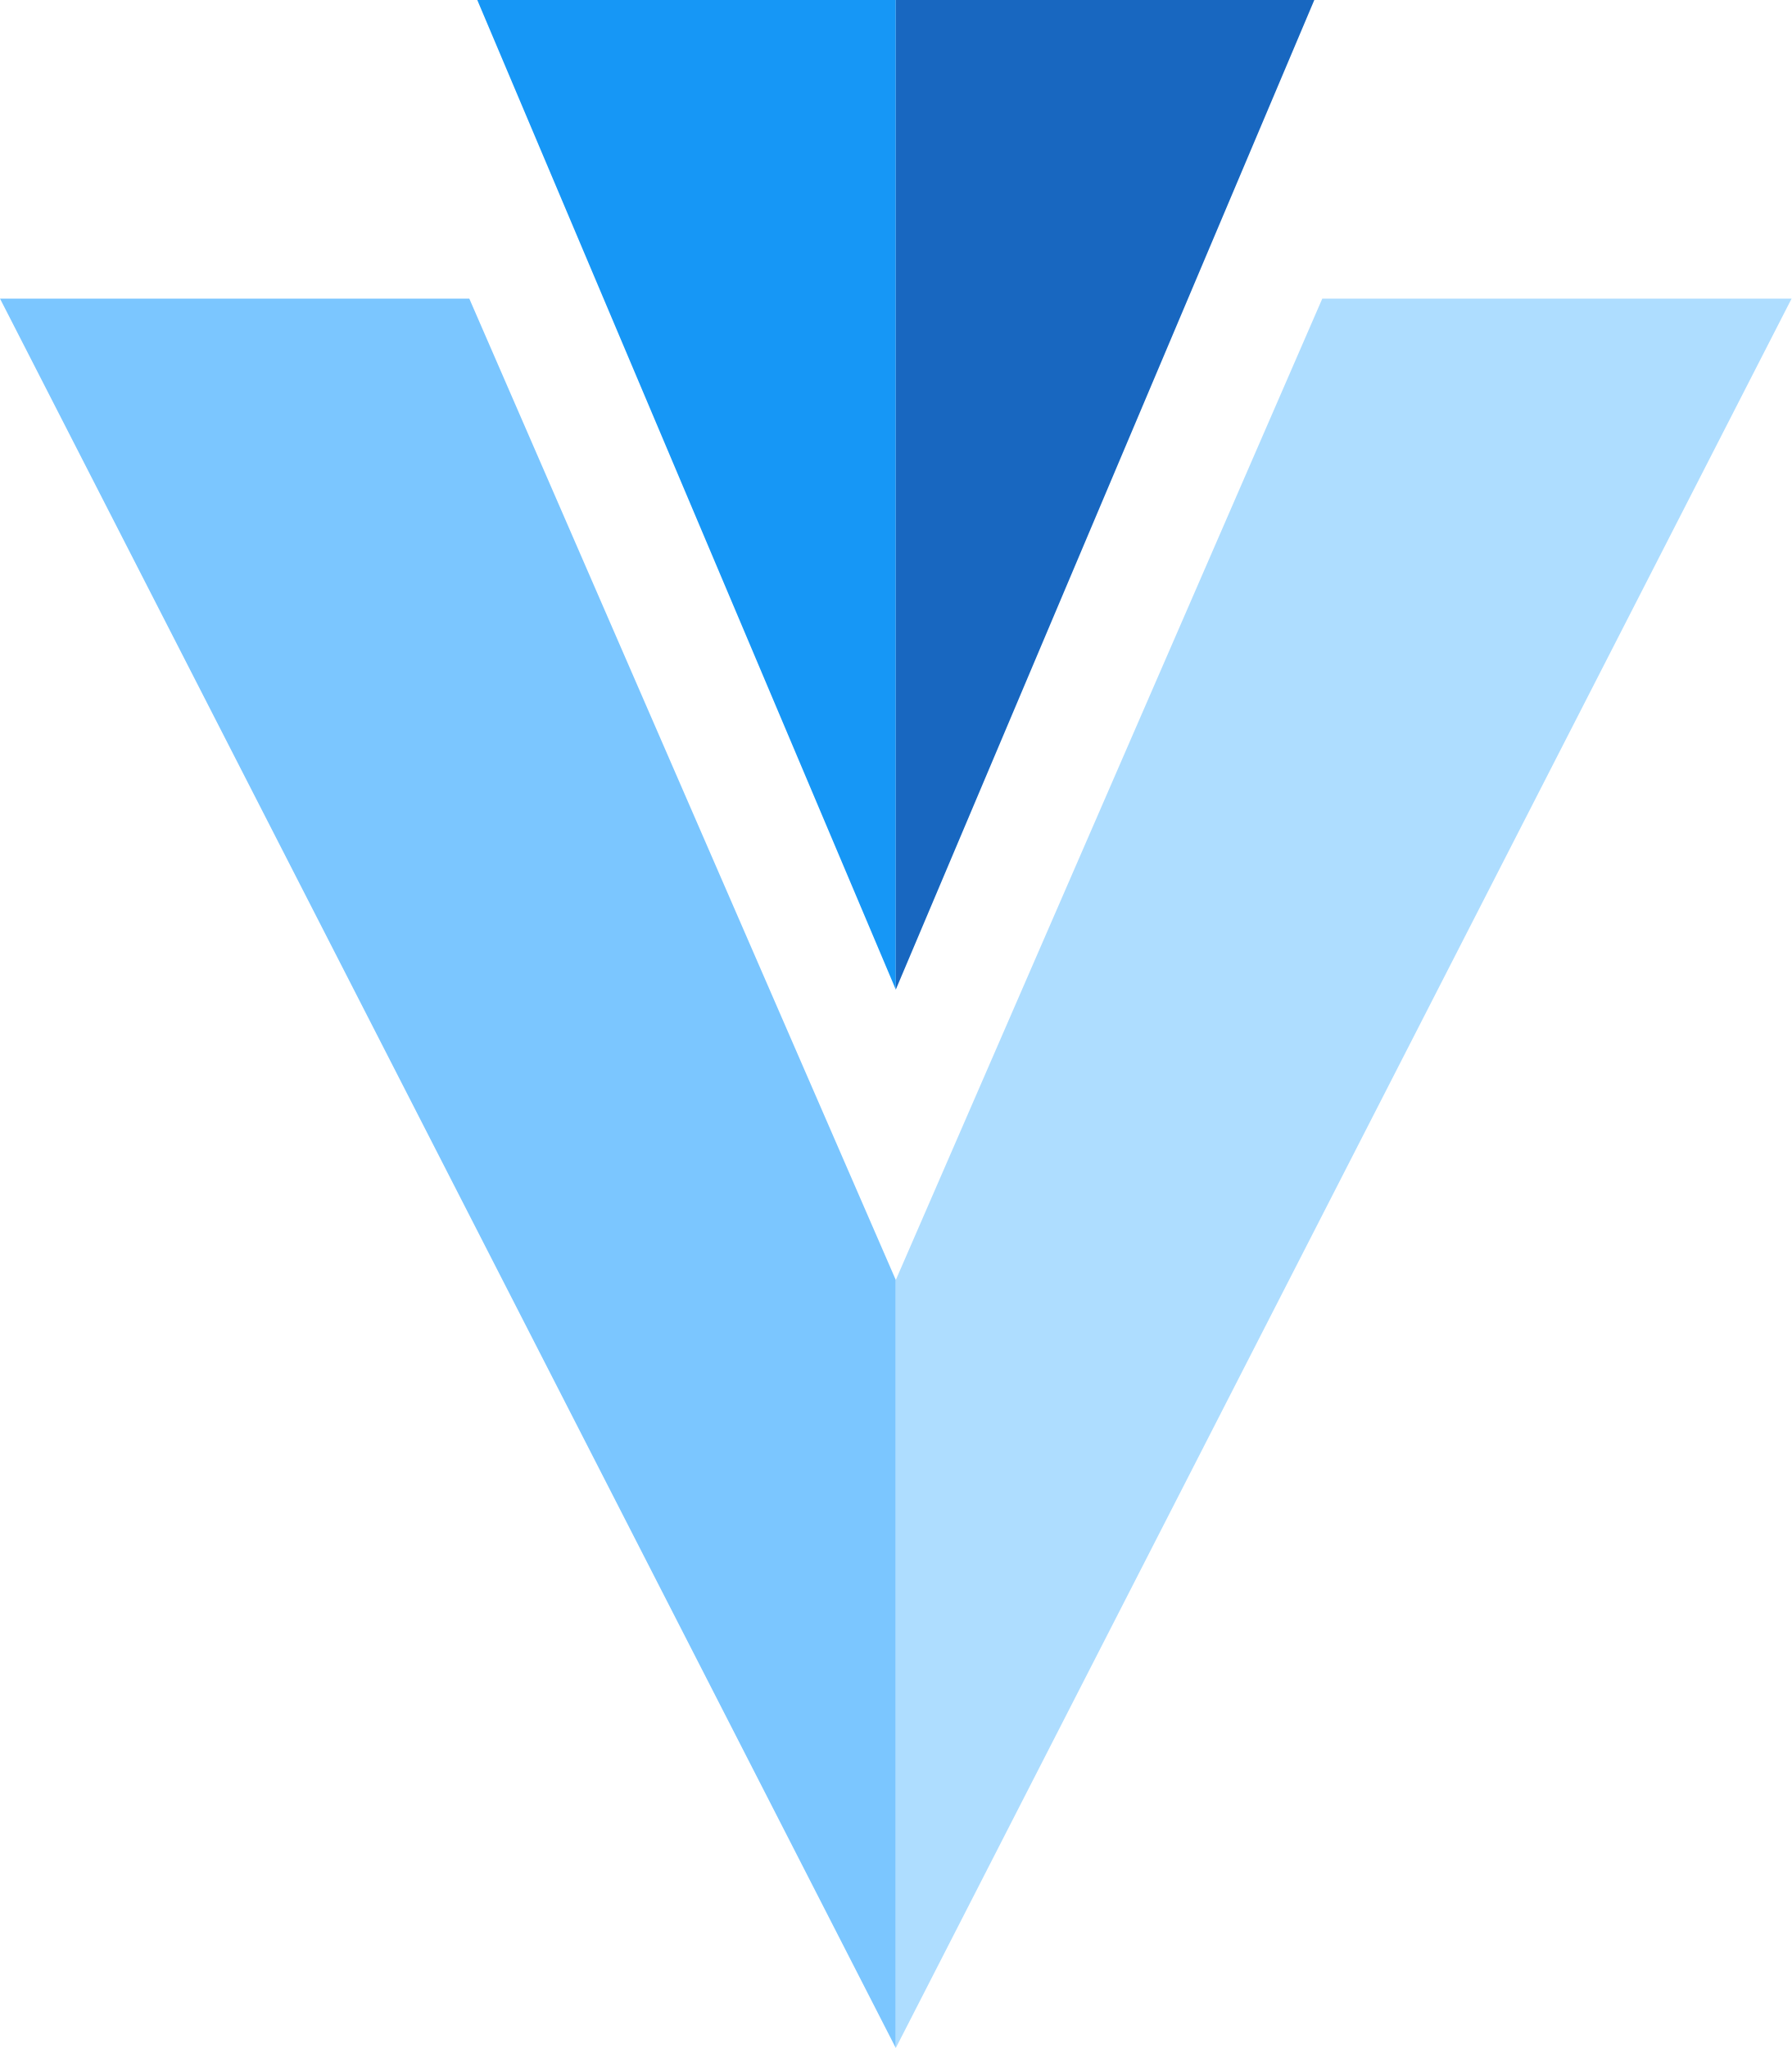
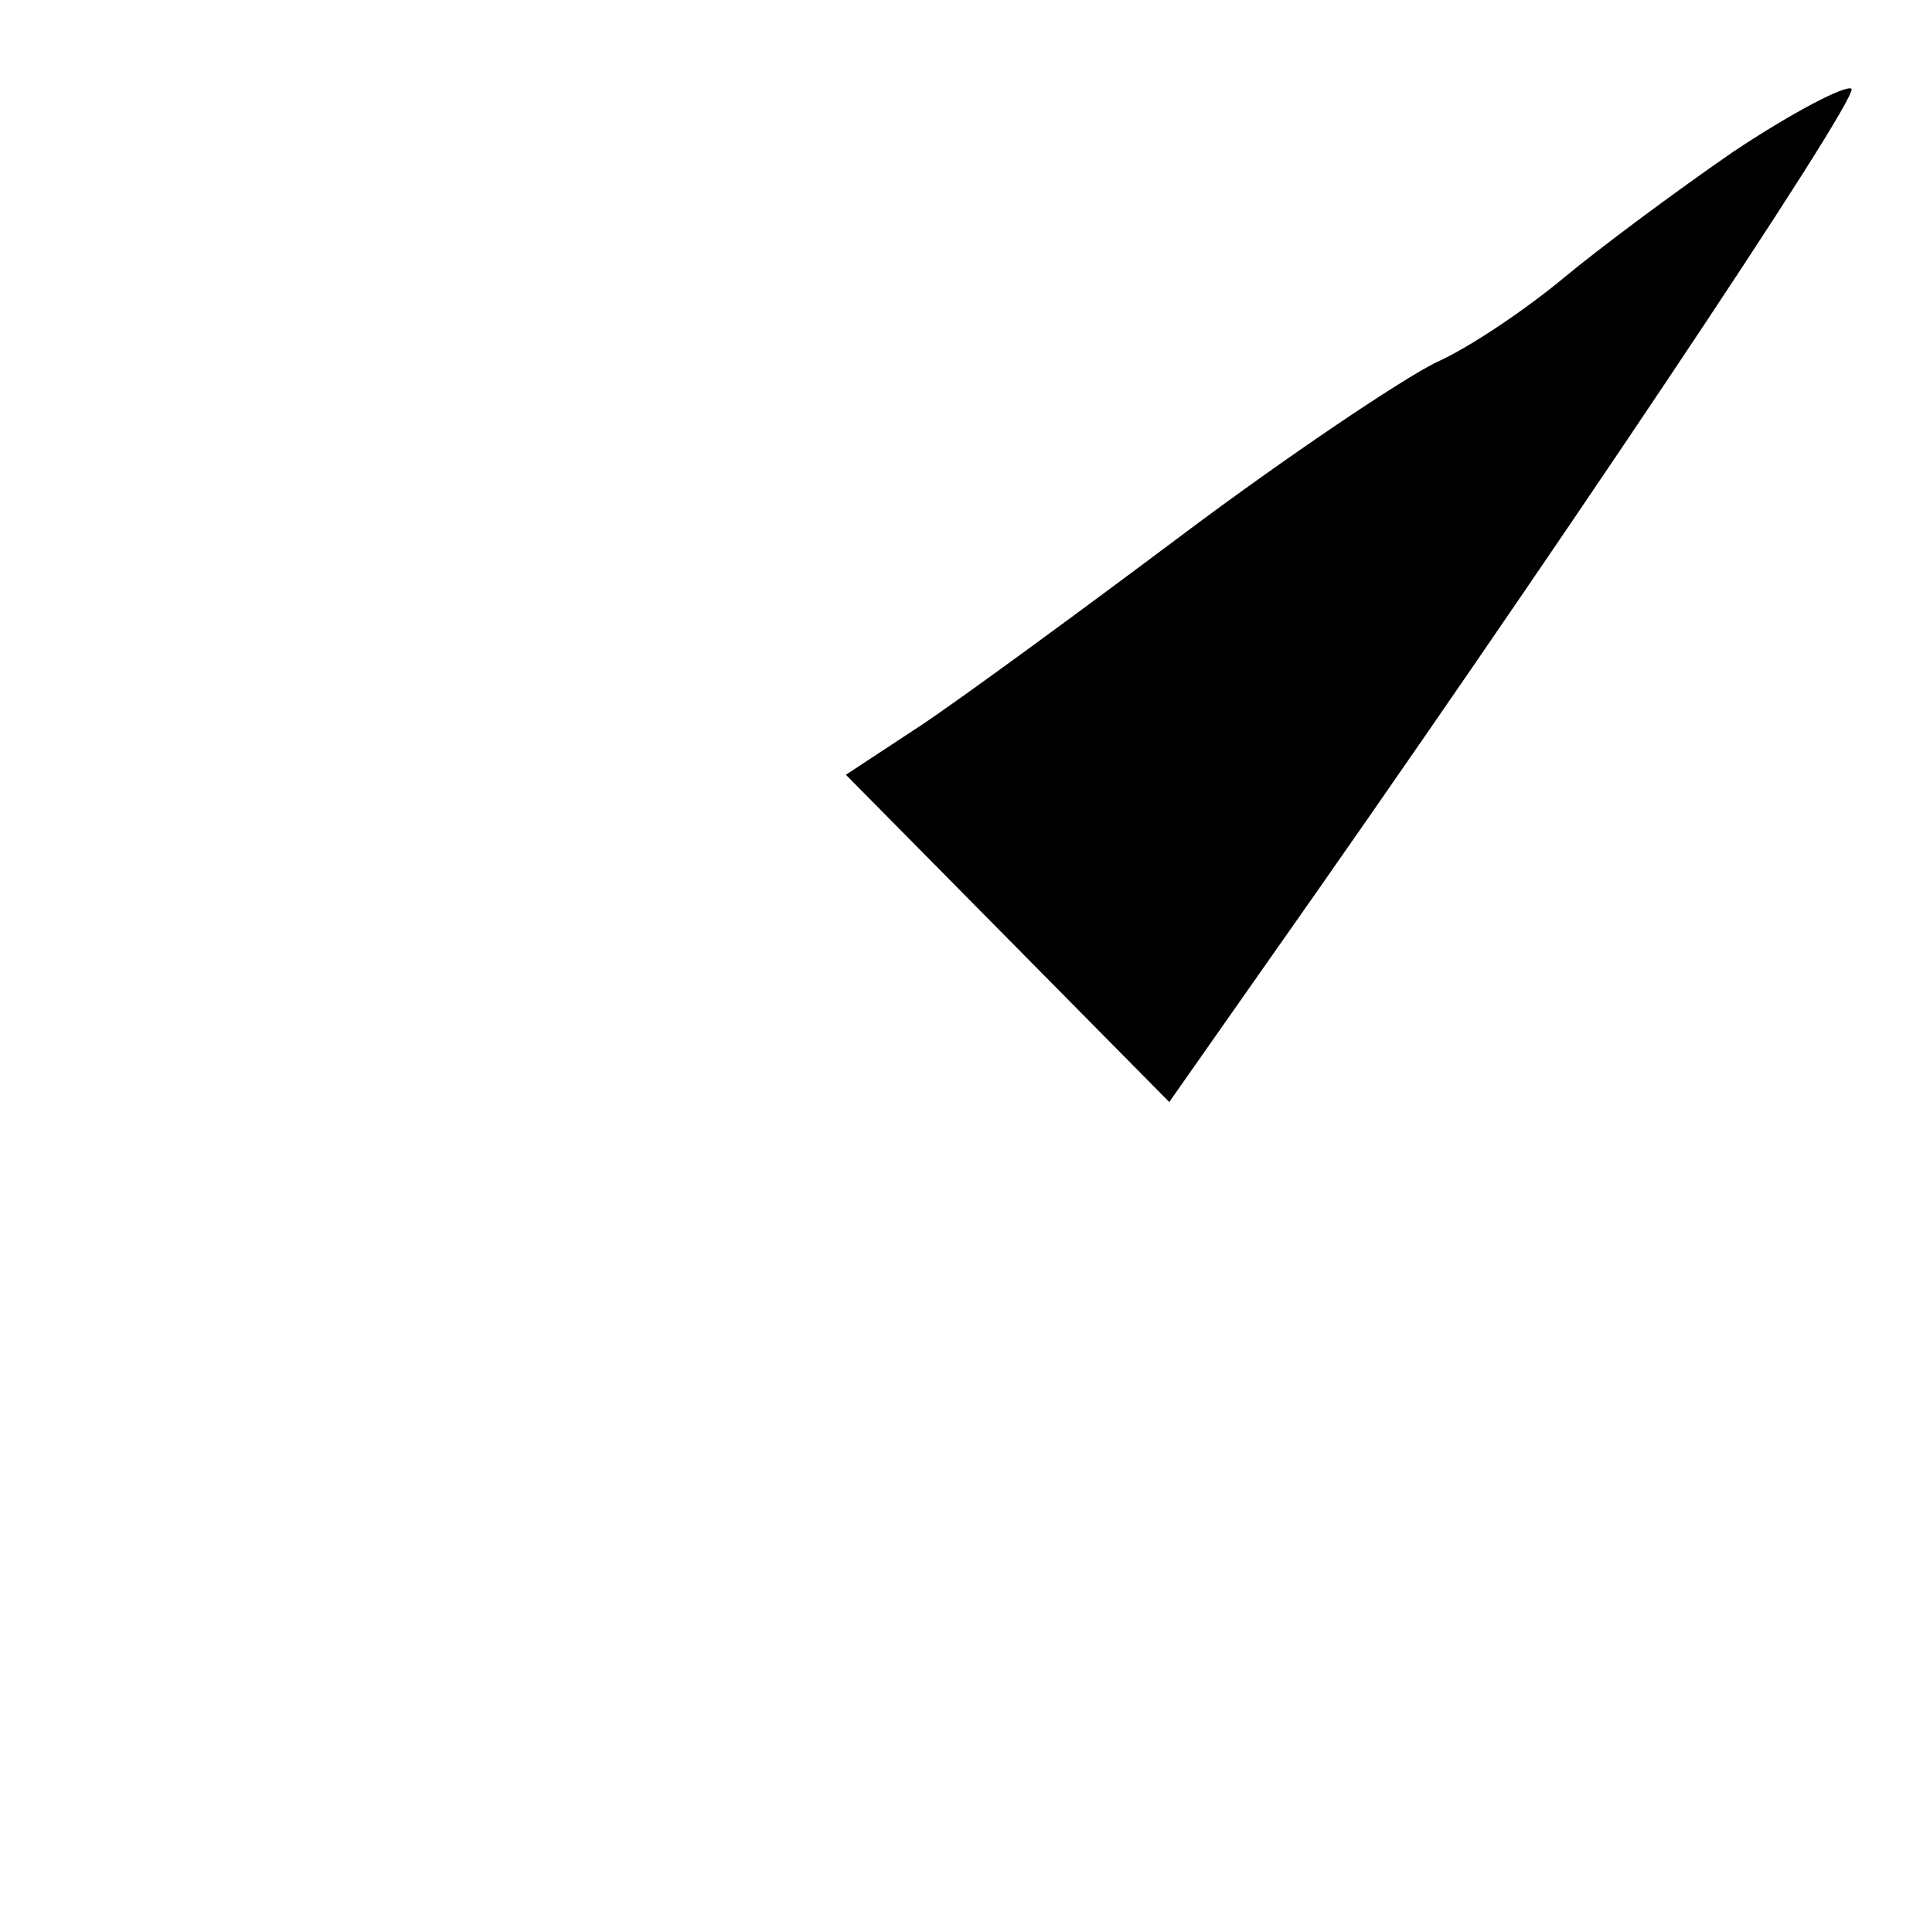
- <svg xmlns="http://www.w3.org/2000/svg" id="Layer_1" data-name="Layer 1" viewBox="0 0 87.5 100">
-   <defs>
-     <style>.cls-1{fill:#1697f6;}.cls-2{fill:#7bc6ff;}.cls-3{fill:#1867c0;}.cls-4{fill:#aeddff;}</style>
-   </defs>
-   <polyline class="cls-1" points="43.75 0 23.31 0 43.75 48.32" />
-   <polygon class="cls-2" points="43.75 62.5 43.75 100 0 14.58 22.92 14.58 43.75 62.5" />
-   <polyline class="cls-3" points="43.75 0 64.19 0 43.75 48.32" />
-   <polygon class="cls-4" points="64.58 14.58 87.5 14.58 43.75 100 43.75 62.5 64.58 14.58" />
+ <svg xmlns="http://www.w3.org/2000/svg" version="1.0" width="97pt" height="98pt" viewBox="0 0 97 98" preserveAspectRatio="xMidYMid meet">
+   <g transform="translate(0,98) scale(0.1,-0.1)" fill="#000000" stroke="none">
+     <path d="M879 903 c-29 -20 -68 -49 -86 -64 -18 -15 -47 -35 -65 -43 -18 -9 -76 -48 -128 -87 -52 -39 -112 -83 -133 -97 l-38 -25 82 -83 82 -83 47 67 c143 203 303 442 299 447 -3 2 -30 -12 -60 -32z" />
+   </g>
</svg>
